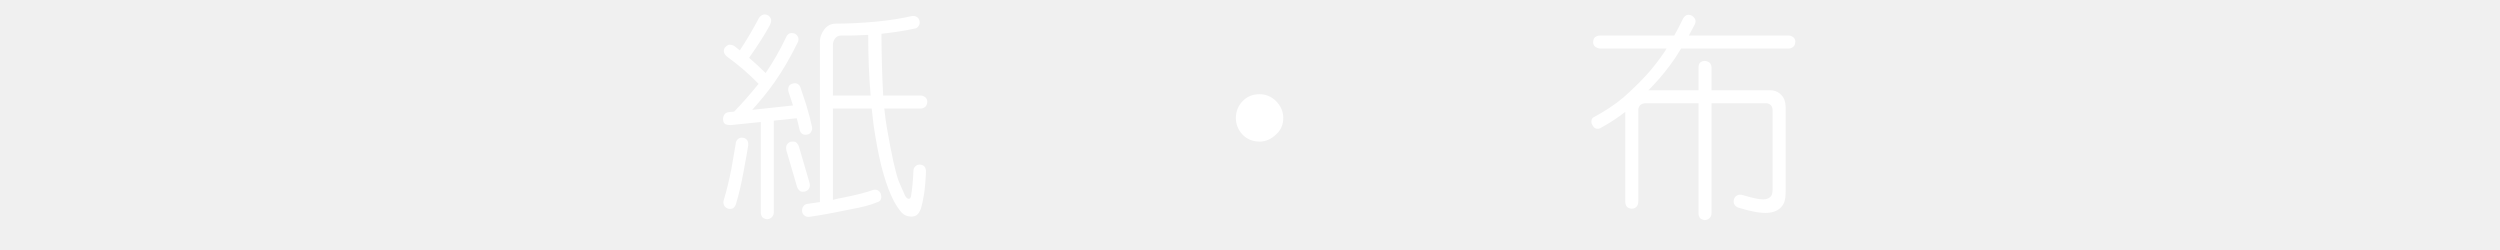
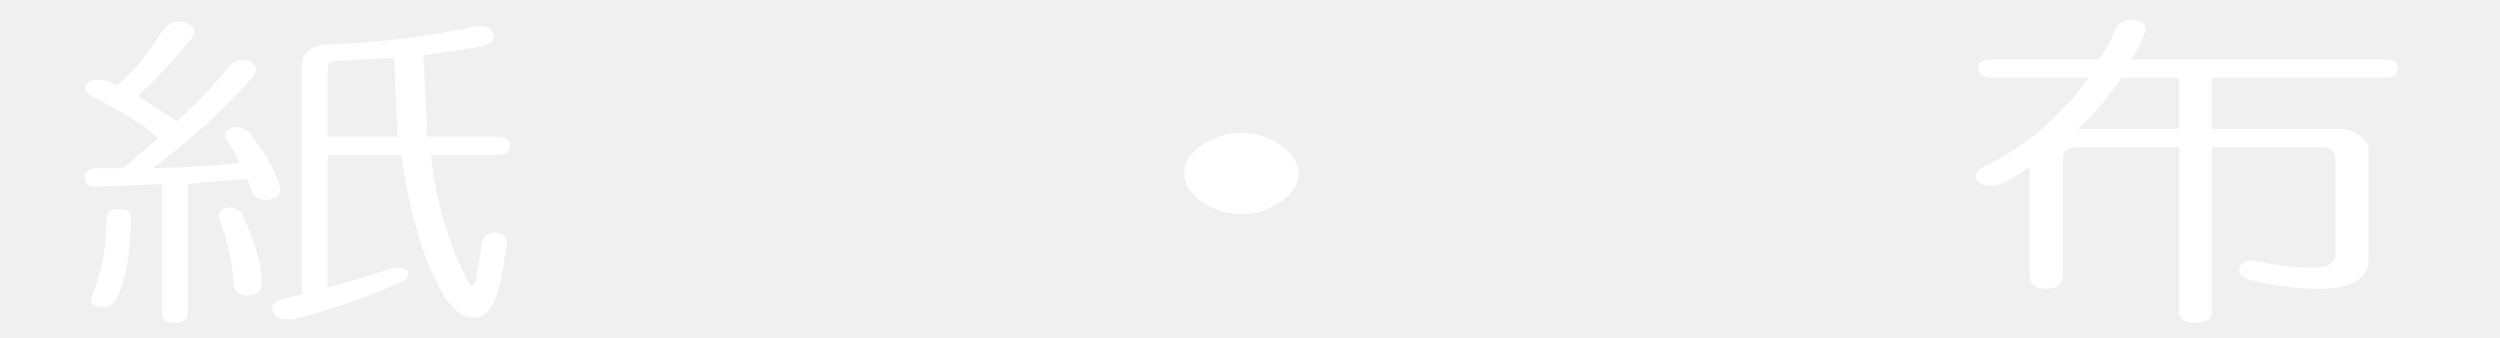
- <svg xmlns="http://www.w3.org/2000/svg" version="1.1" id="レイヤー_3" x="0px" y="0px" width="200px" height="20px" viewBox="0 0 200 20" enable-background="new 0 0 200 20" xml:space="preserve">
+ <svg xmlns="http://www.w3.org/2000/svg" version="1.1" id="レイヤー_1" x="0px" y="0px" width="200px" height="27px" viewBox="0 0 200 27" enable-background="new 0 0 200 27" xml:space="preserve">
  <g>
-     <path fill="#FFFFFF" d="M63.104,7.413c-0.059-0.153-0.065-0.3-0.018-0.441c0.035-0.129,0.124-0.218,0.265-0.265   c0.153-0.059,0.288-0.064,0.406-0.018c0.141,0.059,0.235,0.165,0.282,0.317c0.094,0.271,0.247,0.729,0.458,1.376   c0.2,0.659,0.353,1.242,0.459,1.747c0.035,0.165,0.012,0.307-0.071,0.424c-0.07,0.129-0.176,0.2-0.317,0.212   c-0.141,0.035-0.271,0.018-0.388-0.054c-0.118-0.082-0.194-0.211-0.229-0.388c-0.059-0.282-0.129-0.57-0.211-0.864l-1.835,0.193   v7.322c0,0.164-0.053,0.3-0.159,0.405c-0.094,0.095-0.218,0.147-0.371,0.159c-0.141-0.012-0.265-0.059-0.371-0.141   c-0.094-0.106-0.141-0.247-0.141-0.424V9.76l-2.399,0.247c-0.176,0-0.317-0.023-0.423-0.07c-0.118-0.071-0.183-0.183-0.194-0.336   c-0.012-0.176,0.023-0.323,0.106-0.441c0.082-0.117,0.212-0.182,0.388-0.194l0.388-0.036c0.588-0.6,1.241-1.341,1.958-2.223   c-0.753-0.776-1.577-1.488-2.47-2.135c-0.141-0.106-0.235-0.218-0.282-0.335C57.888,4.108,57.9,3.973,57.97,3.832   c0.094-0.117,0.2-0.2,0.318-0.247c0.141-0.023,0.288,0.006,0.441,0.088c0.059,0.047,0.212,0.165,0.458,0.353   c0.518-0.776,1.029-1.641,1.535-2.594c0.094-0.141,0.212-0.229,0.353-0.265c0.141-0.023,0.27,0,0.388,0.071   c0.117,0.082,0.194,0.194,0.229,0.335c0.012,0.141-0.023,0.289-0.106,0.441c-0.353,0.671-0.906,1.541-1.658,2.611   c0.376,0.317,0.817,0.724,1.323,1.217c0.611-0.894,1.152-1.84,1.623-2.84c0.082-0.176,0.182-0.288,0.3-0.335   c0.118-0.035,0.253-0.029,0.406,0.018c0.129,0.07,0.218,0.165,0.265,0.282c0.059,0.141,0.047,0.288-0.035,0.441   c-0.588,1.2-1.206,2.258-1.853,3.176c-0.506,0.717-1.1,1.453-1.782,2.205l3.264-0.353C63.263,7.907,63.151,7.566,63.104,7.413z    M59.029,11.136c0.094-0.094,0.212-0.135,0.353-0.123c0.165,0.012,0.288,0.07,0.371,0.176c0.082,0.106,0.117,0.247,0.105,0.424   c-0.059,0.399-0.182,1.1-0.37,2.1c-0.177,0.977-0.377,1.835-0.6,2.575c-0.047,0.165-0.129,0.288-0.247,0.371   c-0.118,0.059-0.247,0.07-0.388,0.035c-0.141-0.047-0.247-0.13-0.317-0.247c-0.071-0.142-0.083-0.288-0.035-0.441   c0.223-0.729,0.429-1.576,0.617-2.54c0.177-1,0.288-1.646,0.335-1.941C58.864,11.348,58.923,11.218,59.029,11.136z M64.763,14.629   c0.047,0.177,0.036,0.323-0.035,0.441c-0.059,0.117-0.165,0.199-0.317,0.247c-0.141,0.035-0.271,0.029-0.388-0.018   c-0.13-0.095-0.218-0.218-0.265-0.371l-0.847-2.894c-0.035-0.164-0.029-0.306,0.018-0.423c0.082-0.13,0.182-0.218,0.3-0.265   c0.165-0.035,0.306-0.029,0.423,0.018c0.129,0.094,0.217,0.218,0.265,0.37L64.763,14.629z M65.945,2.35   c0.224-0.294,0.518-0.447,0.882-0.458c1,0,2.082-0.053,3.246-0.159c1.07-0.105,2.017-0.252,2.841-0.441   c0.176-0.035,0.323-0.012,0.441,0.071c0.106,0.059,0.176,0.165,0.211,0.317c0.023,0.153,0,0.282-0.07,0.388   c-0.083,0.141-0.212,0.218-0.388,0.229c-0.67,0.153-1.535,0.288-2.593,0.406c0.011,1.87,0.059,3.517,0.141,4.94h2.999   c0.118,0,0.235,0.041,0.353,0.124c0.117,0.094,0.176,0.218,0.176,0.37c-0.012,0.177-0.059,0.306-0.141,0.388   c-0.118,0.106-0.247,0.159-0.388,0.159h-2.911c0.059,0.576,0.129,1.1,0.212,1.57c0.376,2.176,0.694,3.599,0.953,4.27   c0.235,0.553,0.406,0.94,0.512,1.164c0.106,0.153,0.2,0.224,0.282,0.212c0.082,0.012,0.141-0.053,0.176-0.194   c0.094-0.553,0.159-1.217,0.194-1.993c0-0.188,0.053-0.323,0.159-0.406c0.082-0.094,0.2-0.141,0.353-0.141   c0.176,0.012,0.306,0.07,0.388,0.176c0.07,0.106,0.105,0.235,0.105,0.389c-0.023,0.67-0.077,1.275-0.159,1.817   c-0.083,0.505-0.165,0.888-0.247,1.146c-0.106,0.259-0.218,0.429-0.335,0.512c-0.118,0.082-0.271,0.123-0.459,0.123   c-0.294-0.012-0.535-0.111-0.723-0.3c-0.2-0.212-0.412-0.518-0.635-0.917c-0.624-1.2-1.118-2.917-1.482-5.152   c-0.129-0.74-0.229-1.499-0.3-2.275h-3.105v7.304c0.247-0.07,0.512-0.129,0.794-0.176c1.07-0.212,1.858-0.412,2.364-0.601   c0.165-0.047,0.3-0.047,0.406,0c0.129,0.071,0.218,0.165,0.265,0.282c0.047,0.165,0.053,0.306,0.018,0.424   c-0.035,0.129-0.141,0.218-0.317,0.265c-0.529,0.224-1.241,0.411-2.135,0.564c-1.341,0.282-2.435,0.482-3.282,0.6   c-0.176,0.012-0.306-0.023-0.388-0.105c-0.118-0.082-0.182-0.2-0.194-0.353c-0.012-0.142,0.023-0.271,0.106-0.389   c0.082-0.117,0.2-0.183,0.353-0.194c0.294-0.047,0.618-0.094,0.971-0.141V3.391C65.58,3.026,65.698,2.679,65.945,2.35z    M66.633,7.643h3.017c-0.129-1.529-0.194-3.146-0.194-4.852c-0.835,0.047-1.57,0.065-2.206,0.053   c-0.188,0.012-0.341,0.094-0.458,0.247c-0.106,0.153-0.159,0.323-0.159,0.511V7.643z" />
-     <path fill="#FFFFFF" d="M100.755,7.537c0.505,0,0.94,0.176,1.306,0.529c0.399,0.4,0.6,0.853,0.6,1.359   c0,0.529-0.177,0.958-0.529,1.287c-0.412,0.412-0.871,0.618-1.376,0.618c-0.554-0.012-1.006-0.2-1.358-0.564   c-0.354-0.389-0.53-0.835-0.53-1.341c0.012-0.542,0.2-0.994,0.565-1.359C99.784,7.713,100.226,7.537,100.755,7.537z" />
-     <path fill="#FFFFFF" d="M134.487,3.885c-0.152,0.247-0.3,0.482-0.44,0.706c-0.554,0.812-1.136,1.541-1.747,2.188   c-0.142,0.141-0.282,0.289-0.424,0.441h4.005V5.402c0-0.176,0.042-0.306,0.124-0.388c0.105-0.094,0.235-0.141,0.388-0.141   c0.142,0.012,0.265,0.059,0.371,0.141c0.105,0.106,0.158,0.235,0.158,0.388v1.817h4.605c0.399-0.012,0.723,0.112,0.97,0.37   c0.224,0.224,0.342,0.536,0.354,0.935v6.881c0,0.494-0.095,0.853-0.282,1.076c-0.247,0.329-0.636,0.512-1.165,0.547   s-1.276-0.094-2.24-0.388c-0.188-0.048-0.317-0.13-0.389-0.247c-0.082-0.118-0.105-0.253-0.07-0.406   c0.035-0.152,0.111-0.265,0.229-0.335c0.129-0.082,0.282-0.1,0.459-0.053c0.823,0.247,1.382,0.364,1.676,0.353   c0.294,0,0.512-0.105,0.652-0.317c0.06-0.118,0.089-0.306,0.089-0.564V8.807c-0.012-0.165-0.053-0.288-0.124-0.371   c-0.129-0.129-0.271-0.188-0.423-0.177h-4.341v8.786c0,0.165-0.053,0.3-0.158,0.406c-0.095,0.094-0.218,0.146-0.371,0.158   c-0.141-0.012-0.265-0.059-0.37-0.141c-0.095-0.106-0.142-0.247-0.142-0.424V8.26h-4.27c-0.152,0.012-0.282,0.059-0.388,0.141   c-0.105,0.118-0.159,0.253-0.159,0.406v7.322c0,0.176-0.053,0.317-0.158,0.423c-0.095,0.095-0.218,0.142-0.371,0.142   c-0.164-0.012-0.288-0.06-0.37-0.142c-0.095-0.105-0.142-0.247-0.142-0.423V8.948c-0.553,0.436-1.188,0.853-1.905,1.252   c-0.129,0.095-0.271,0.124-0.423,0.089c-0.106-0.023-0.2-0.106-0.282-0.247c-0.095-0.142-0.124-0.271-0.089-0.389   c-0.012-0.129,0.071-0.234,0.247-0.317c0.87-0.47,1.629-0.976,2.276-1.517c0.623-0.541,1.234-1.135,1.835-1.782   c0.529-0.576,1.047-1.241,1.553-1.994c0.023-0.059,0.053-0.112,0.088-0.159h-5.328c-0.13-0.012-0.253-0.059-0.371-0.142   c-0.117-0.094-0.176-0.217-0.176-0.37c0.012-0.177,0.059-0.306,0.141-0.388c0.118-0.094,0.253-0.141,0.406-0.141h5.945   c0.247-0.435,0.482-0.888,0.706-1.358c0.082-0.142,0.182-0.235,0.3-0.283c0.129-0.035,0.265-0.018,0.405,0.053   c0.13,0.083,0.218,0.183,0.265,0.3c0.047,0.129,0.036,0.265-0.035,0.406c-0.164,0.294-0.323,0.588-0.476,0.882h7.992   c0.117,0,0.234,0.041,0.353,0.124c0.117,0.094,0.177,0.218,0.177,0.37c-0.013,0.177-0.06,0.306-0.142,0.388   c-0.118,0.106-0.247,0.159-0.388,0.159H134.487z" />
+     <path fill="#FFFFFF" d="M14.874,1.812c0.686,0.28,0.833,0.7,0.442,1.259c-1.082,1.399-2.505,2.937-4.273,4.616l3.095,1.993   c1.57-1.398,2.947-2.833,4.126-4.301c0.391-0.488,0.932-0.664,1.621-0.524c0.686,0.28,0.785,0.734,0.295,1.364   c-2.063,2.378-4.715,4.792-7.958,7.239c2.848-0.069,5.158-0.21,6.926-0.419c-0.198-0.489-0.541-1.118-1.031-1.889   c-0.198-0.419-0.051-0.734,0.442-0.944c0.589-0.14,1.08,0.036,1.474,0.524c1.275,1.678,2.063,3.078,2.358,4.196   c0.097,0.63-0.198,0.98-0.884,1.05c-0.688,0.07-1.13-0.14-1.326-0.63l-0.442-1.049l-4.716,0.42v10.28c0,0.56-0.345,0.84-1.031,0.84   c-0.688,0-1.032-0.28-1.032-0.84v-10.28L7.8,14.925c-0.688,0.071-1.032-0.173-1.032-0.734c0-0.488,0.343-0.734,1.032-0.734h2.063   l2.8-2.413c-1.179-1.049-2.899-2.132-5.158-3.252C6.916,7.513,6.718,7.162,6.916,6.742c0.392-0.419,0.981-0.488,1.769-0.209   l0.737,0.314c1.179-1.049,2.406-2.552,3.684-4.511C13.596,1.777,14.185,1.602,14.874,1.812z M9.568,16.709   c0.589,0,0.884,0.245,0.884,0.734c0,2.868-0.394,5.035-1.179,6.504c-0.295,0.488-0.737,0.698-1.326,0.63   c-0.589-0.142-0.788-0.456-0.589-0.944c0.785-1.889,1.179-3.95,1.179-6.189C8.537,16.954,8.88,16.709,9.568,16.709z M18.115,16.604   c0.589-0.068,1.031,0.142,1.326,0.63c1.08,2.518,1.57,4.337,1.474,5.455c0,0.63-0.394,0.944-1.179,0.944   c-0.688-0.07-1.032-0.35-1.032-0.84c-0.099-1.747-0.493-3.53-1.179-5.35C17.427,17.023,17.623,16.745,18.115,16.604z M39.482,2.756   c0.097,0.561-0.394,0.91-1.474,1.049l-4.126,0.63l0.294,6.504h5.453c0.785,0,1.179,0.246,1.179,0.734   c0,0.49-0.394,0.734-1.179,0.734h-5.158c0.196,2.029,0.638,4.092,1.326,6.189c0.392,1.259,0.884,2.449,1.474,3.567   c0.295,0.771,0.539,0.909,0.737,0.42c0.097-0.42,0.294-1.504,0.589-3.253c0.097-0.488,0.442-0.734,1.032-0.734   c0.686,0.071,0.98,0.42,0.884,1.05c-0.294,2.239-0.64,3.776-1.031,4.615c-0.394,0.77-0.935,1.154-1.621,1.154   c-0.788,0-1.524-0.524-2.21-1.573c-1.671-2.657-2.85-6.469-3.537-11.436H26.22v10.596c1.57-0.419,3.191-0.908,4.863-1.469   c0.686-0.21,1.179-0.174,1.474,0.105c0.196,0.28,0.097,0.561-0.295,0.839c-2.357,1.118-5.256,2.133-8.694,3.043   c-0.983,0.139-1.573-0.071-1.768-0.63c-0.099-0.42,0.147-0.734,0.736-0.944l1.621-0.42V5.169c0-0.839,0.539-1.364,1.621-1.574   c4.715-0.21,8.742-0.698,12.083-1.469C38.745,1.987,39.284,2.197,39.482,2.756z M26.957,4.854c-0.493,0-0.737,0.21-0.737,0.629   v5.455h5.6l-0.295-6.294L26.957,4.854z" />
+     <path fill="#FFFFFF" d="M102.55,11.673c0.885,0.63,1.326,1.364,1.326,2.203c0,0.84-0.441,1.574-1.326,2.203   c-0.982,0.7-2.063,1.049-3.241,1.049c-1.179,0-2.261-0.349-3.242-1.049c-0.884-0.629-1.326-1.363-1.326-2.203   c0-0.839,0.442-1.573,1.326-2.203c0.981-0.698,2.063-1.049,3.242-1.049C100.487,10.624,101.567,10.975,102.55,11.673z" />
+     <path fill="#FFFFFF" d="M170.776,1.602c0.785,0.141,1.031,0.561,0.737,1.259c-0.295,0.7-0.641,1.329-1.032,1.888h20.188   c0.785,0,1.179,0.246,1.179,0.734c0,0.49-0.394,0.734-1.179,0.734h-13.704v4.091h10.167c0.59,0,1.129,0.176,1.621,0.525   c0.49,0.351,0.737,0.734,0.737,1.154v8.708c0,1.609-1.327,2.413-3.979,2.413c-1.768,0-3.635-0.244-5.6-0.734   c-0.688-0.279-0.935-0.63-0.736-1.05c0.195-0.419,0.687-0.559,1.474-0.419c1.57,0.351,2.995,0.524,4.273,0.524   c1.275,0,1.915-0.35,1.915-1.049v-7.764c0-0.559-0.394-0.839-1.179-0.839h-8.693v13.009c0,0.698-0.442,1.049-1.326,1.049   c-0.885,0-1.326-0.351-1.326-1.049V11.778h-8.105c-0.787,0-1.179,0.28-1.179,0.839v9.441c0,0.7-0.441,1.05-1.326,1.05   c-0.884,0-1.326-0.35-1.326-1.05v-8.707c-0.787,0.561-1.572,1.015-2.357,1.364c-0.884,0.28-1.524,0.175-1.916-0.315   c-0.197-0.349,0-0.698,0.59-1.049c3.339-1.608,6.139-3.986,8.399-7.134h-7.663c-0.787,0-1.179-0.244-1.179-0.734   c0-0.488,0.392-0.734,1.179-0.734h8.547c0.49-0.769,0.933-1.608,1.326-2.518C169.598,1.743,170.088,1.533,170.776,1.602z    M167.24,9.365c-0.394,0.351-0.737,0.666-1.032,0.944h8.105V6.218h-4.568C168.566,7.828,167.73,8.876,167.24,9.365z" />
  </g>
-   <g>
- </g>
</svg>
